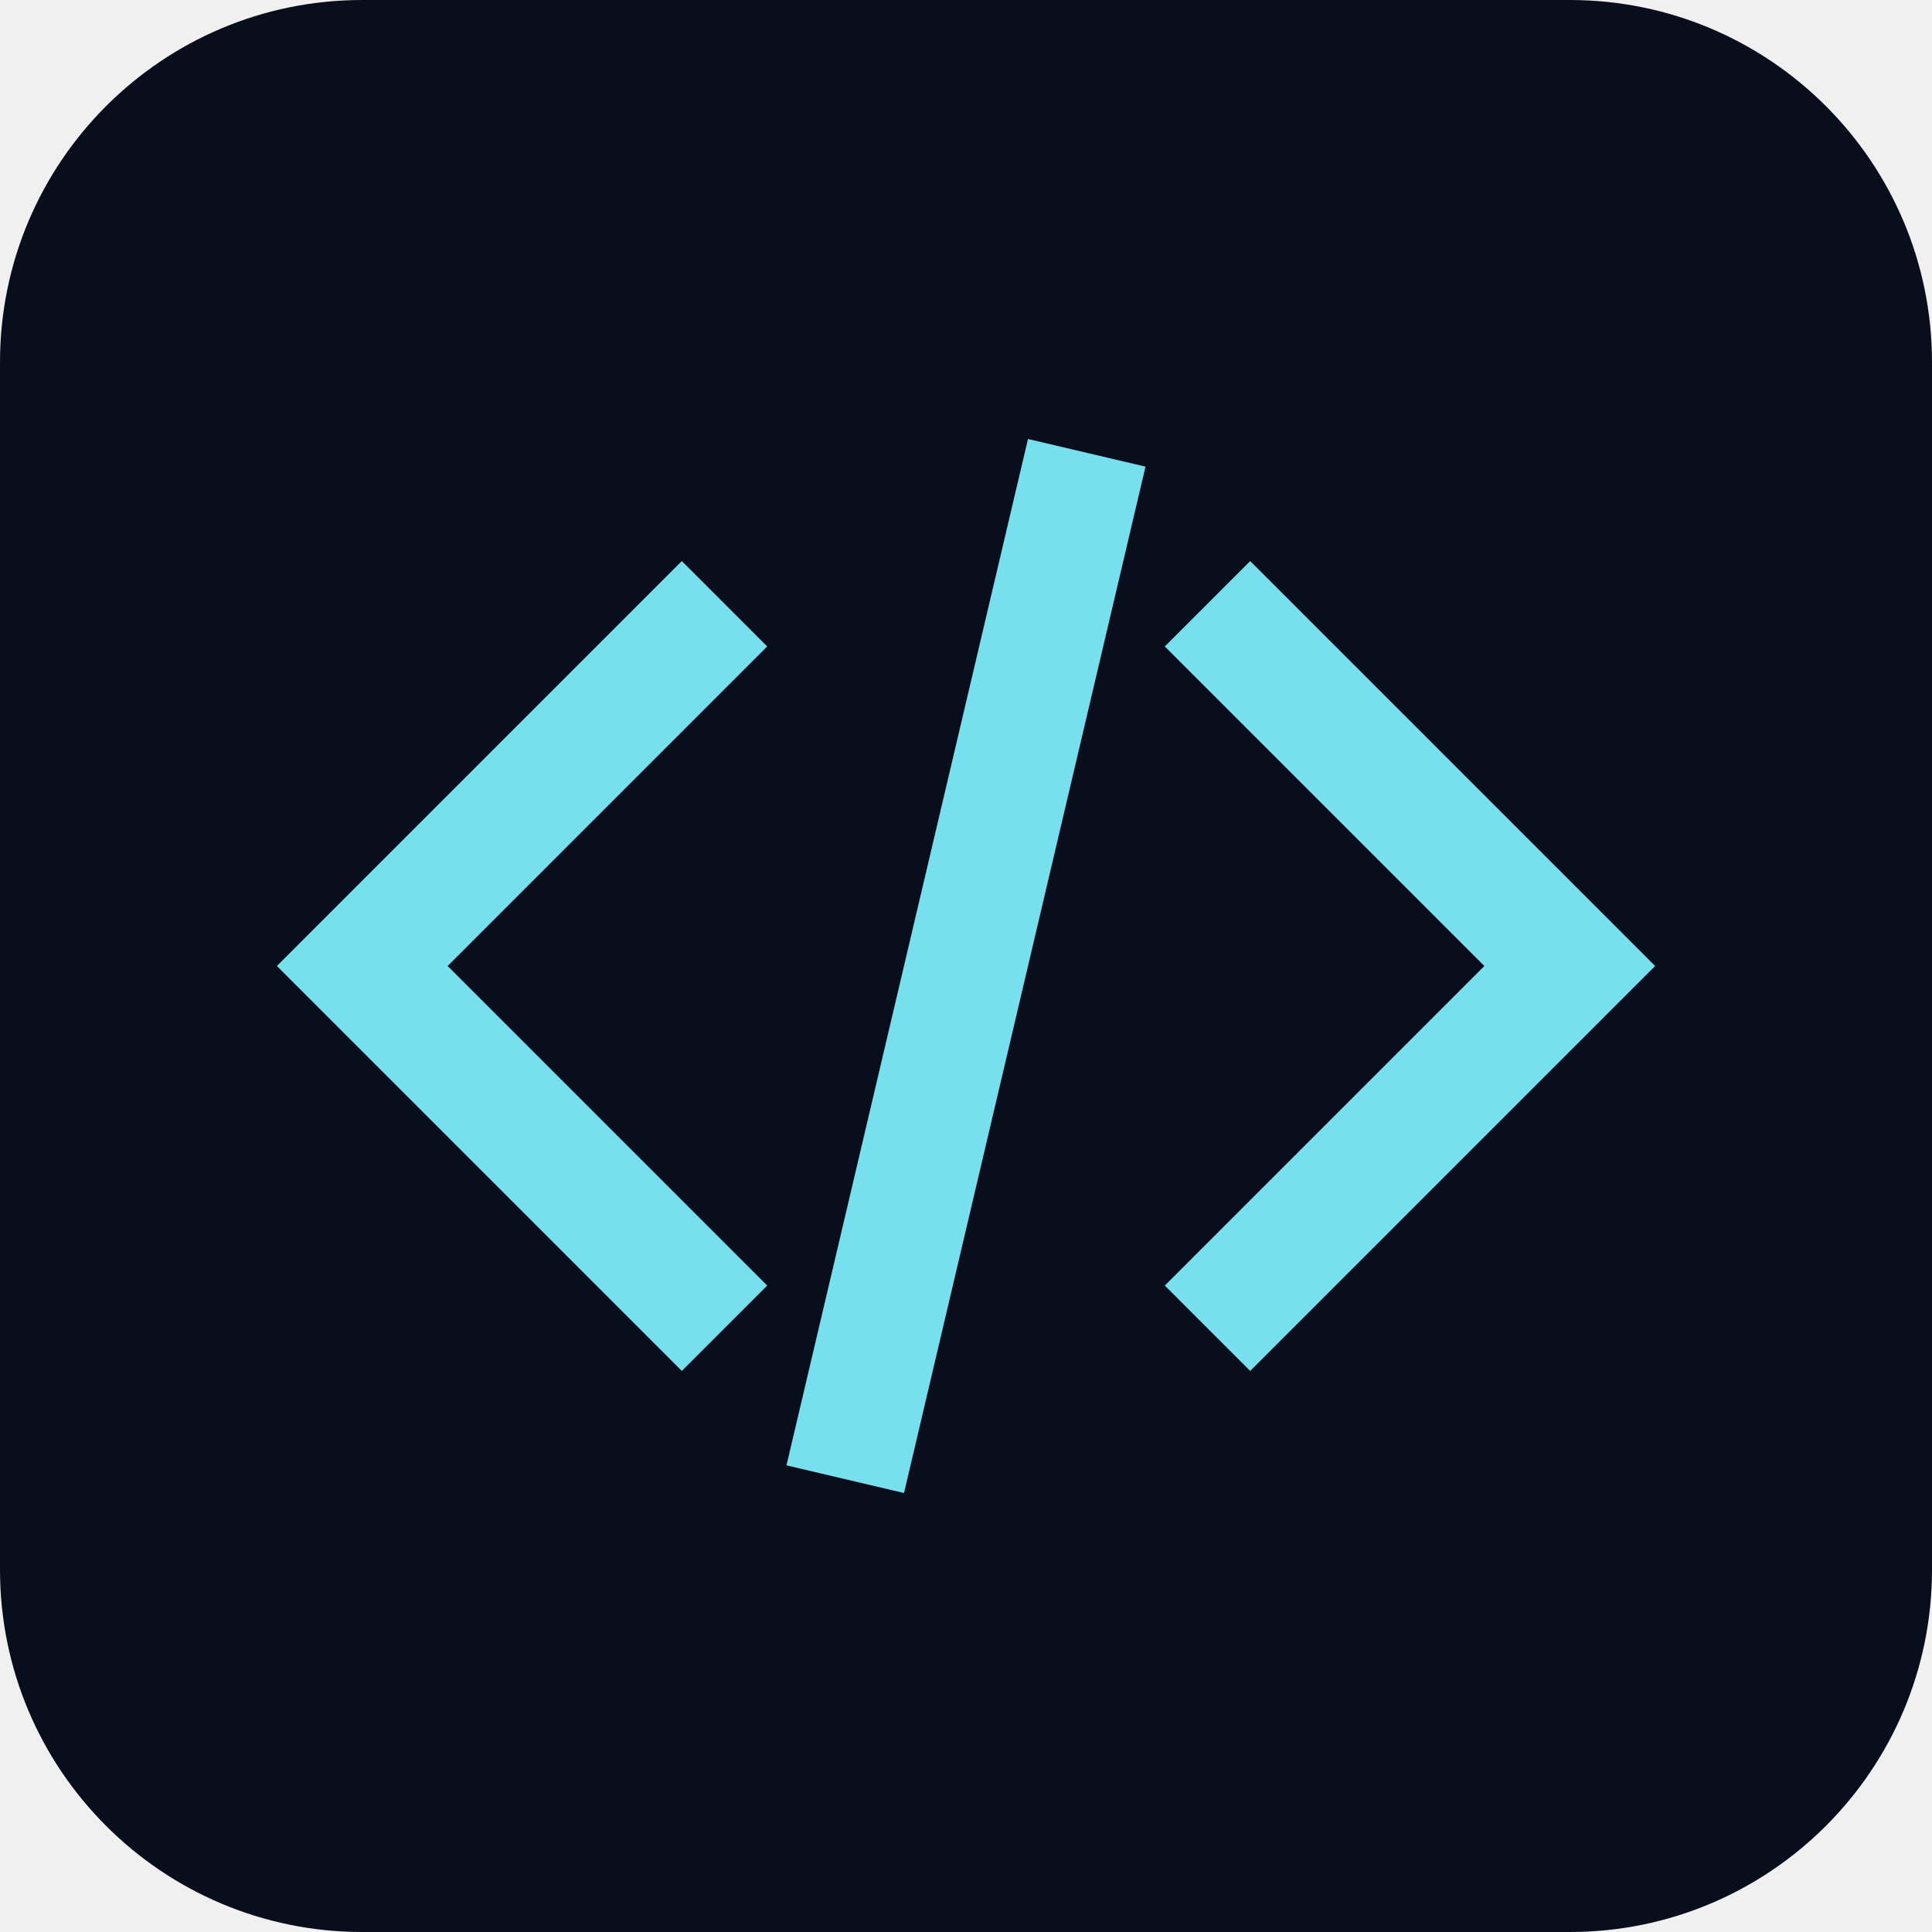
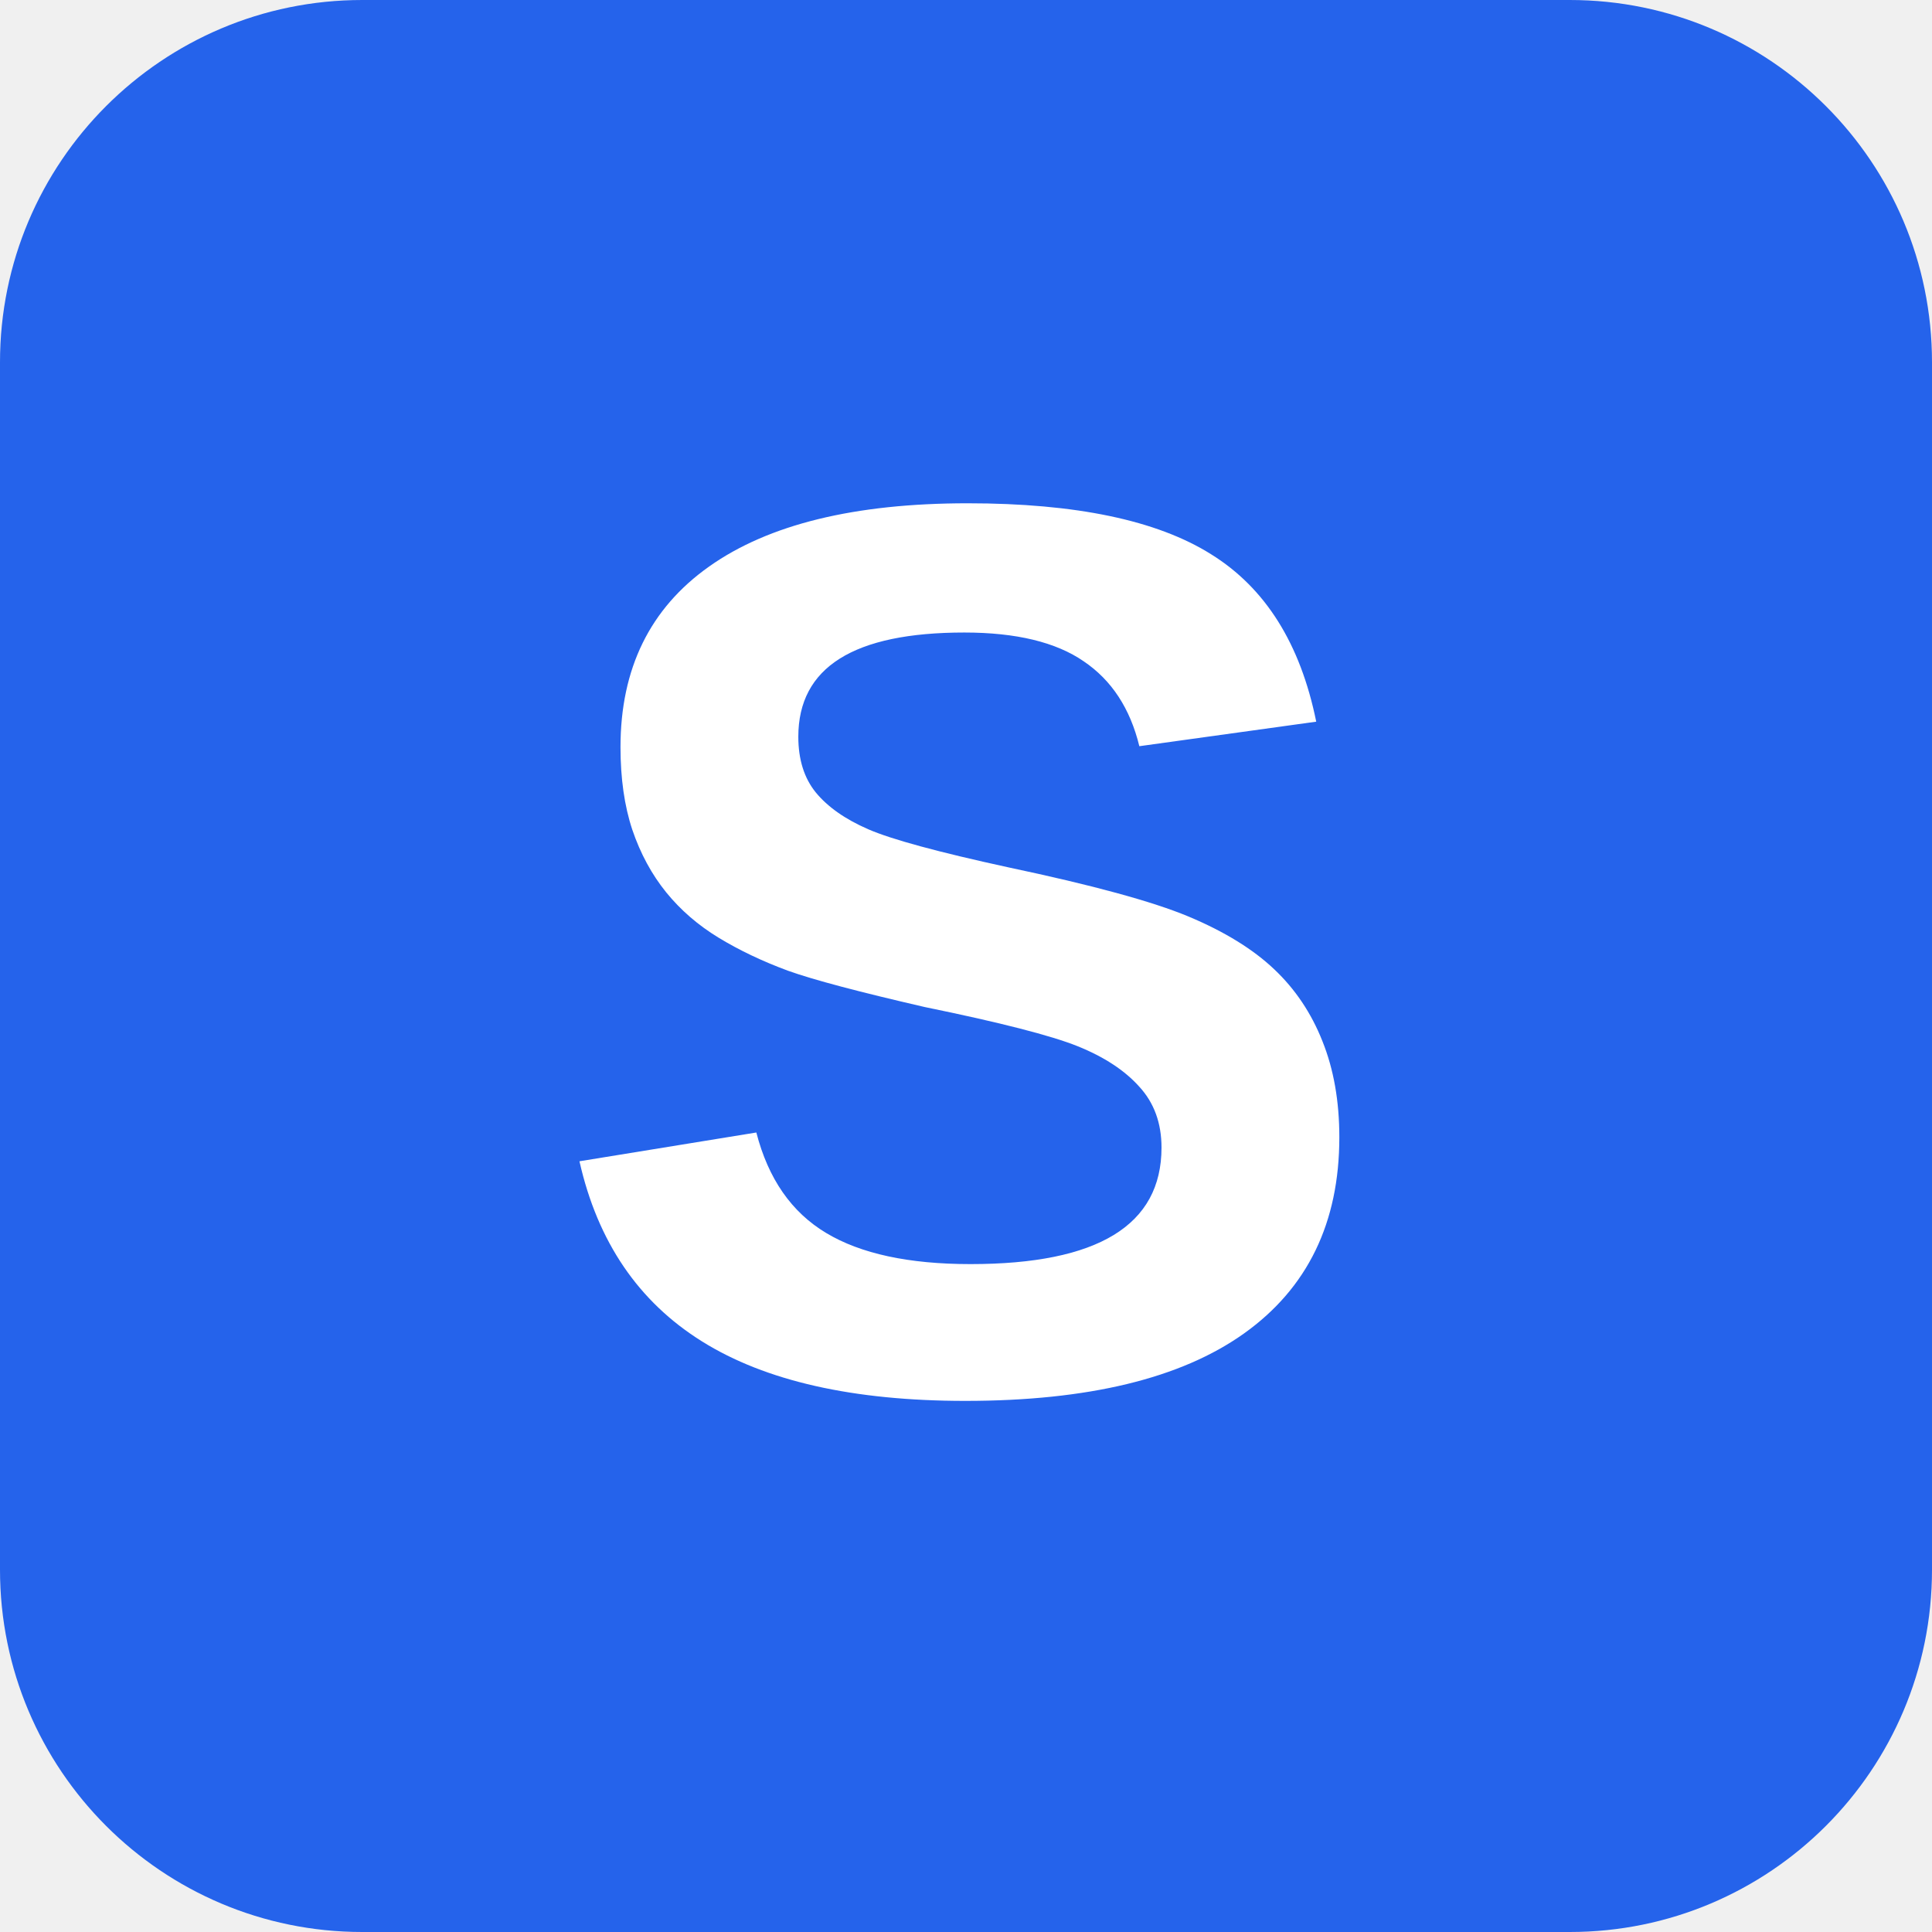
<svg xmlns="http://www.w3.org/2000/svg" viewBox="0 0 64 64">
-   <rect width="64" height="64" rx="12" fill="#080e1b" />
-   <path d="M24 20 12 32l12 12m16-24 12 12-12 12M36 15l-8 34" fill="none" stroke="#77dfee" stroke-width="4" />
+   <rect width="64" height="64" rx="12" fill="#2563eb" />
+   <text x="32" y="46" text-anchor="middle" font-family="Arial,sans-serif" font-size="42" font-weight="700" fill="#fff">S</text>
</svg>
